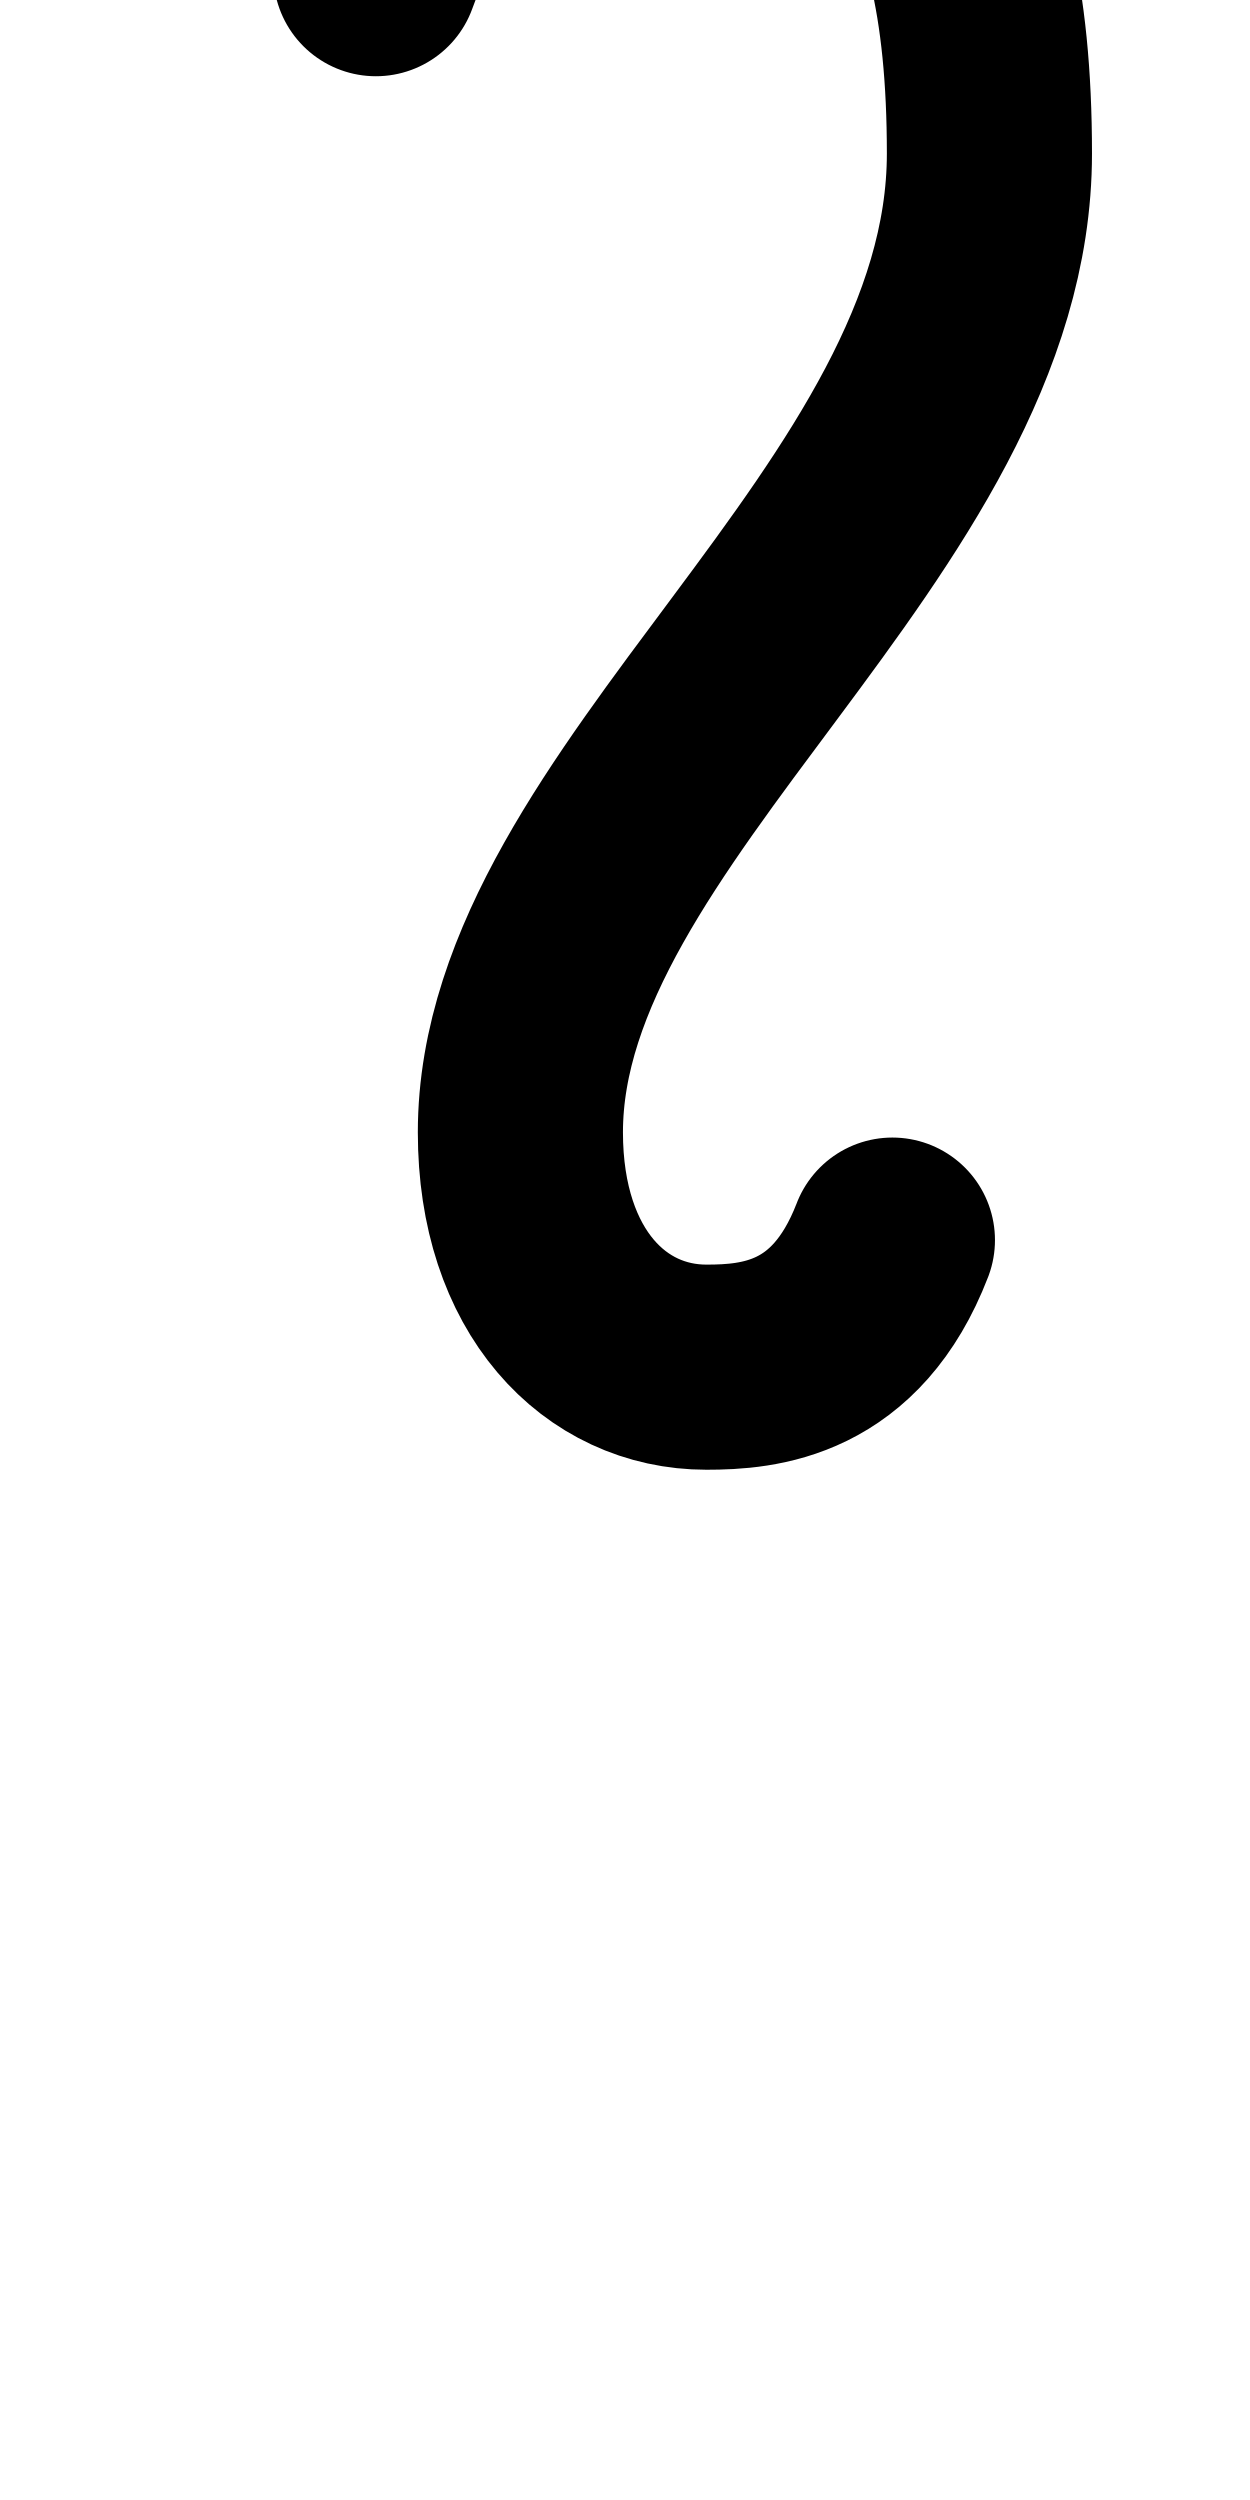
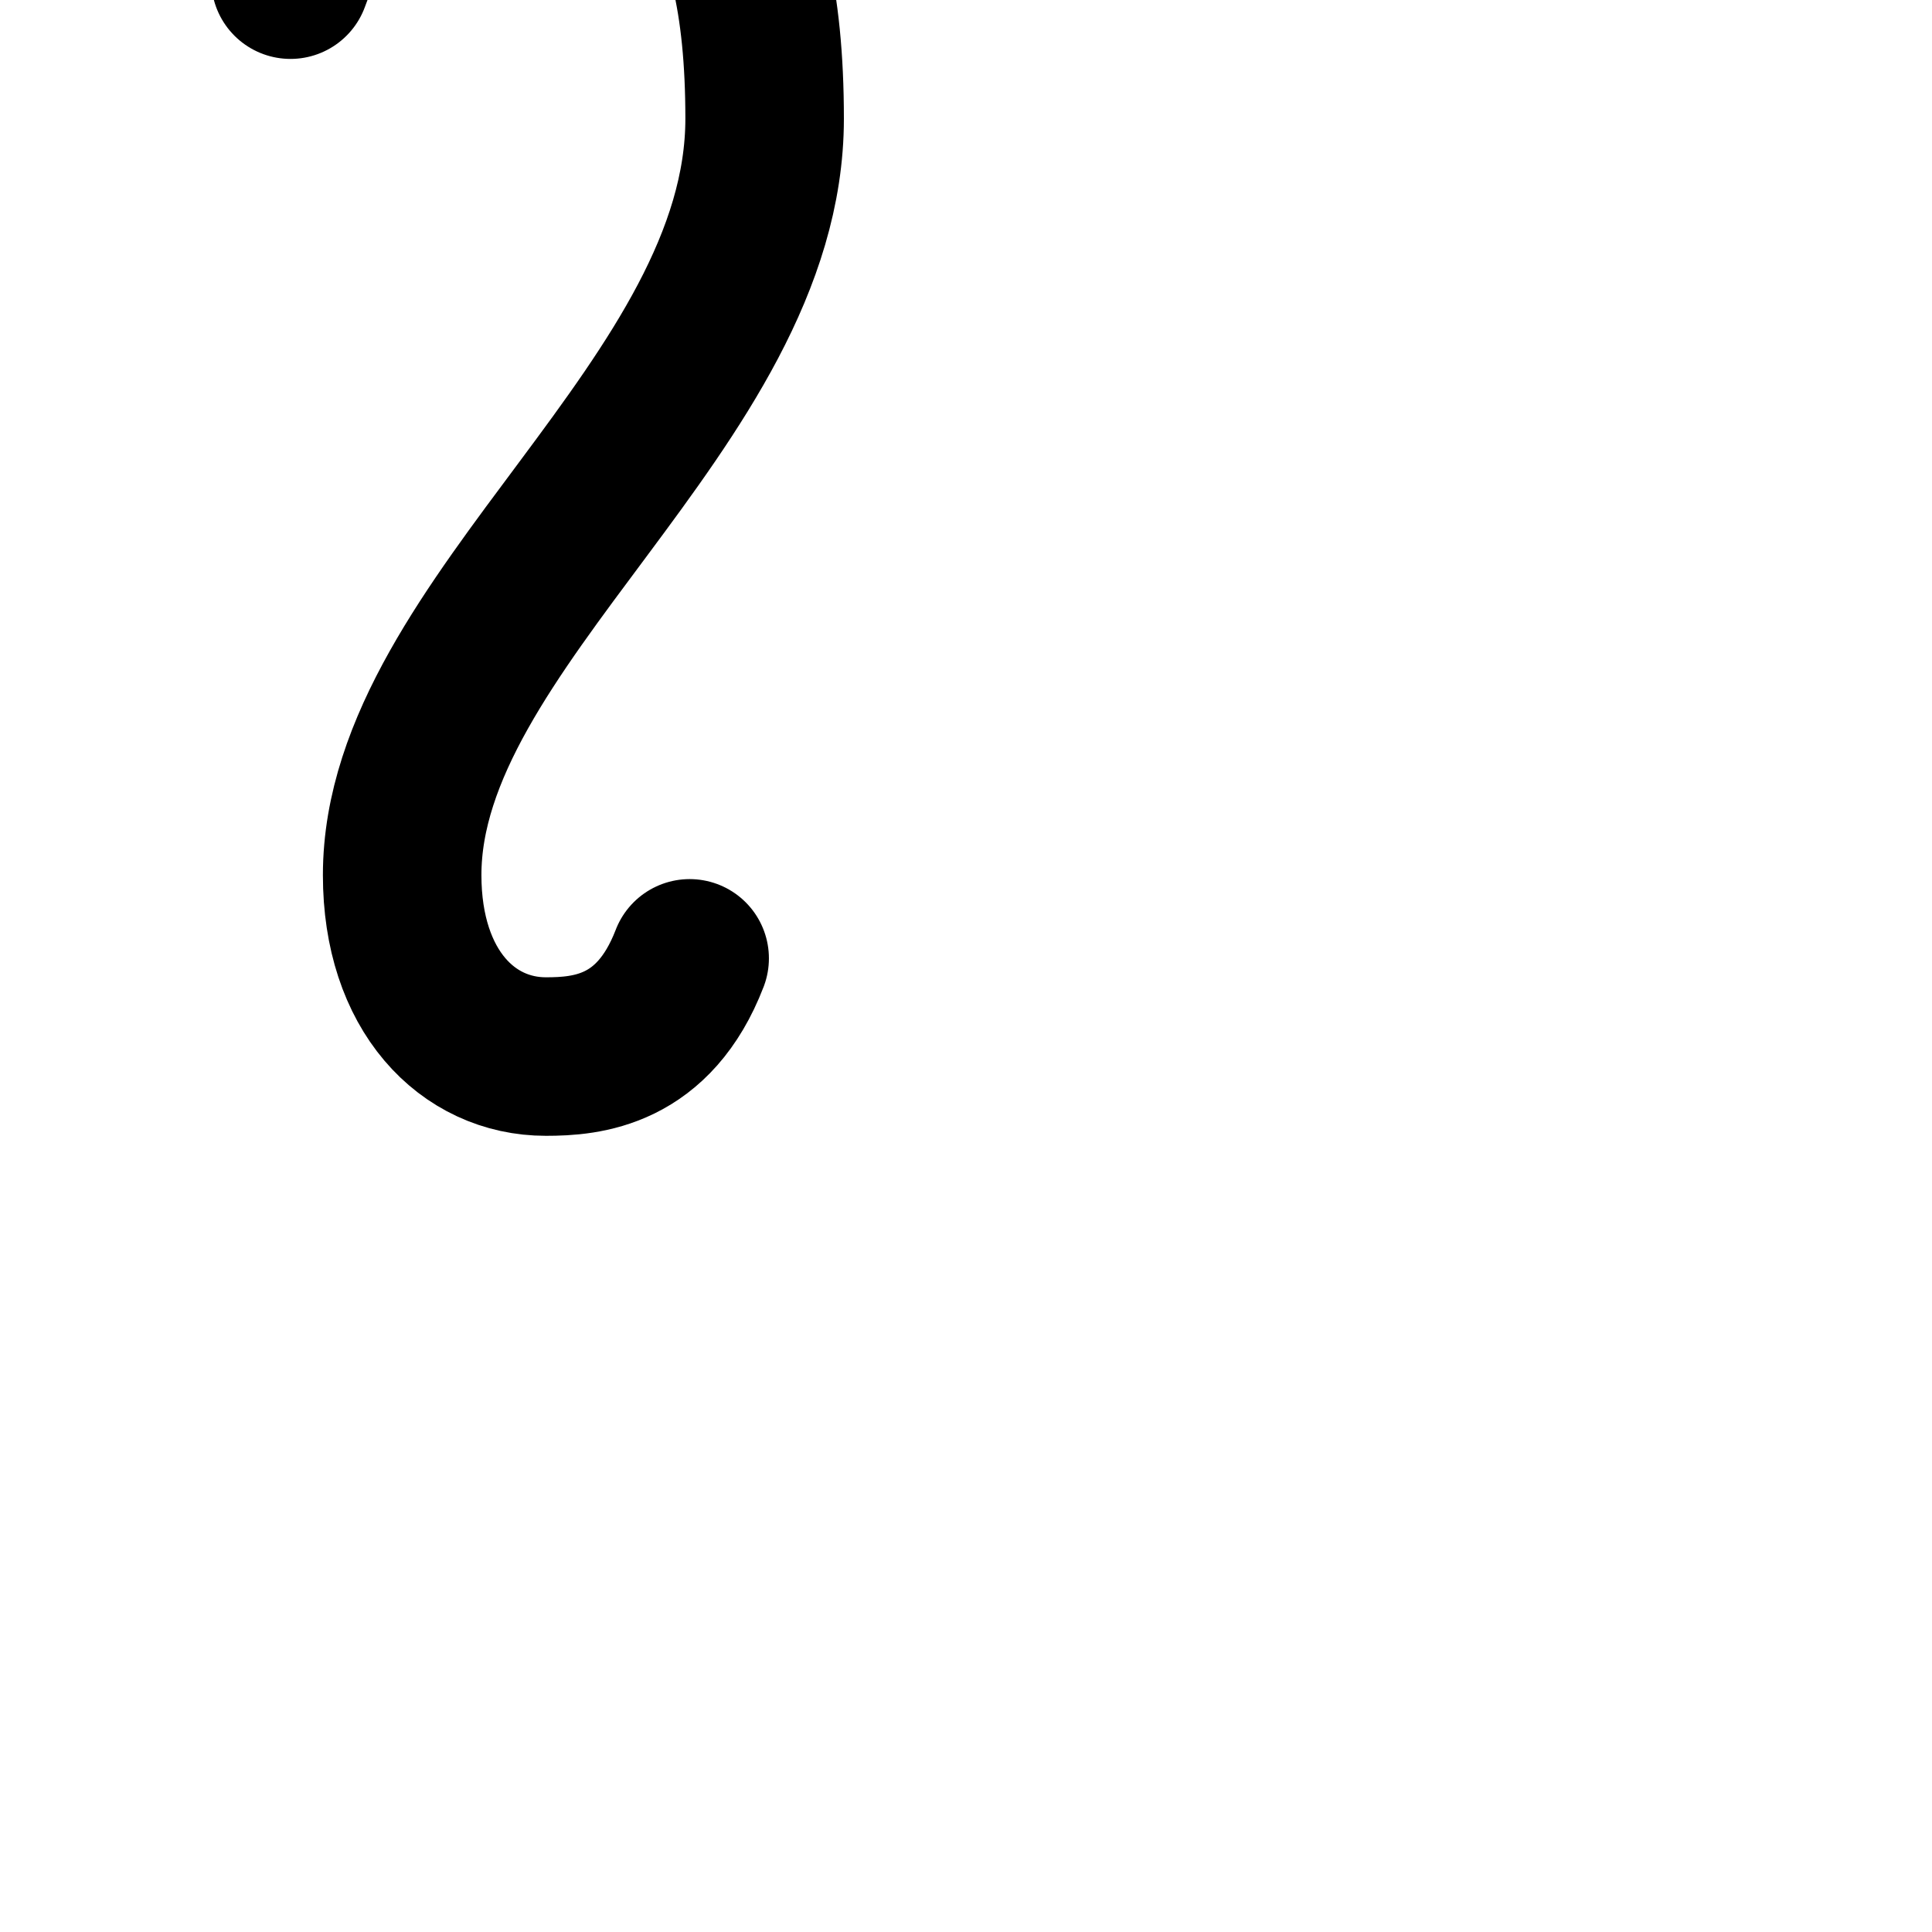
- <svg xmlns="http://www.w3.org/2000/svg" version="1.1" viewBox="-10 0 500 1000" id="svg2" width="500" height="1000">
+ <svg xmlns="http://www.w3.org/2000/svg" version="1.1" viewBox="-10 0 1000 1000" id="svg2" width="1000" height="1000">
  <defs id="defs10" />
  <g id="g4720" transform="matrix(1.0663,0,0,-1.0663,68.33568,1499.684)" style="opacity:0.451" />
  <g transform="matrix(1,0,0,-1,0,1418)" id="g4" />
  <g id="g4720-4" transform="matrix(1.0663,0,0,-1.0663,136.9952,1604.197)" style="opacity:0.451" />
  <g transform="matrix(1,0,0,-1,68.65956,1522.513)" id="g4-5" />
  <g id="g4720-8" transform="matrix(1.0663,0,0,-1.0663,273.677,1612.402)" style="opacity:0.451" />
  <g transform="matrix(1,0,0,-1,205.3414,1530.718)" id="g4-4" />
  <path style="fill:none;fill-rule:evenodd;stroke:#000000;stroke-width:82.051;stroke-linecap:round;stroke-linejoin:round;stroke-miterlimit:4;stroke-dasharray:none;stroke-opacity:1" d="m 140.356,-10.53 c 23.601,-65.36 61.842,-92.033 130.4,-92.033 73.186,0 115.015,41.058 115.015,163.972 0,147.466 -187.614,260.24 -187.614,391.525 0,59.944 33.992,93.937 74.402,93.937 21.18,0 55.935,-2.831 74.402,-50.826" id="path4163" />
</svg>
